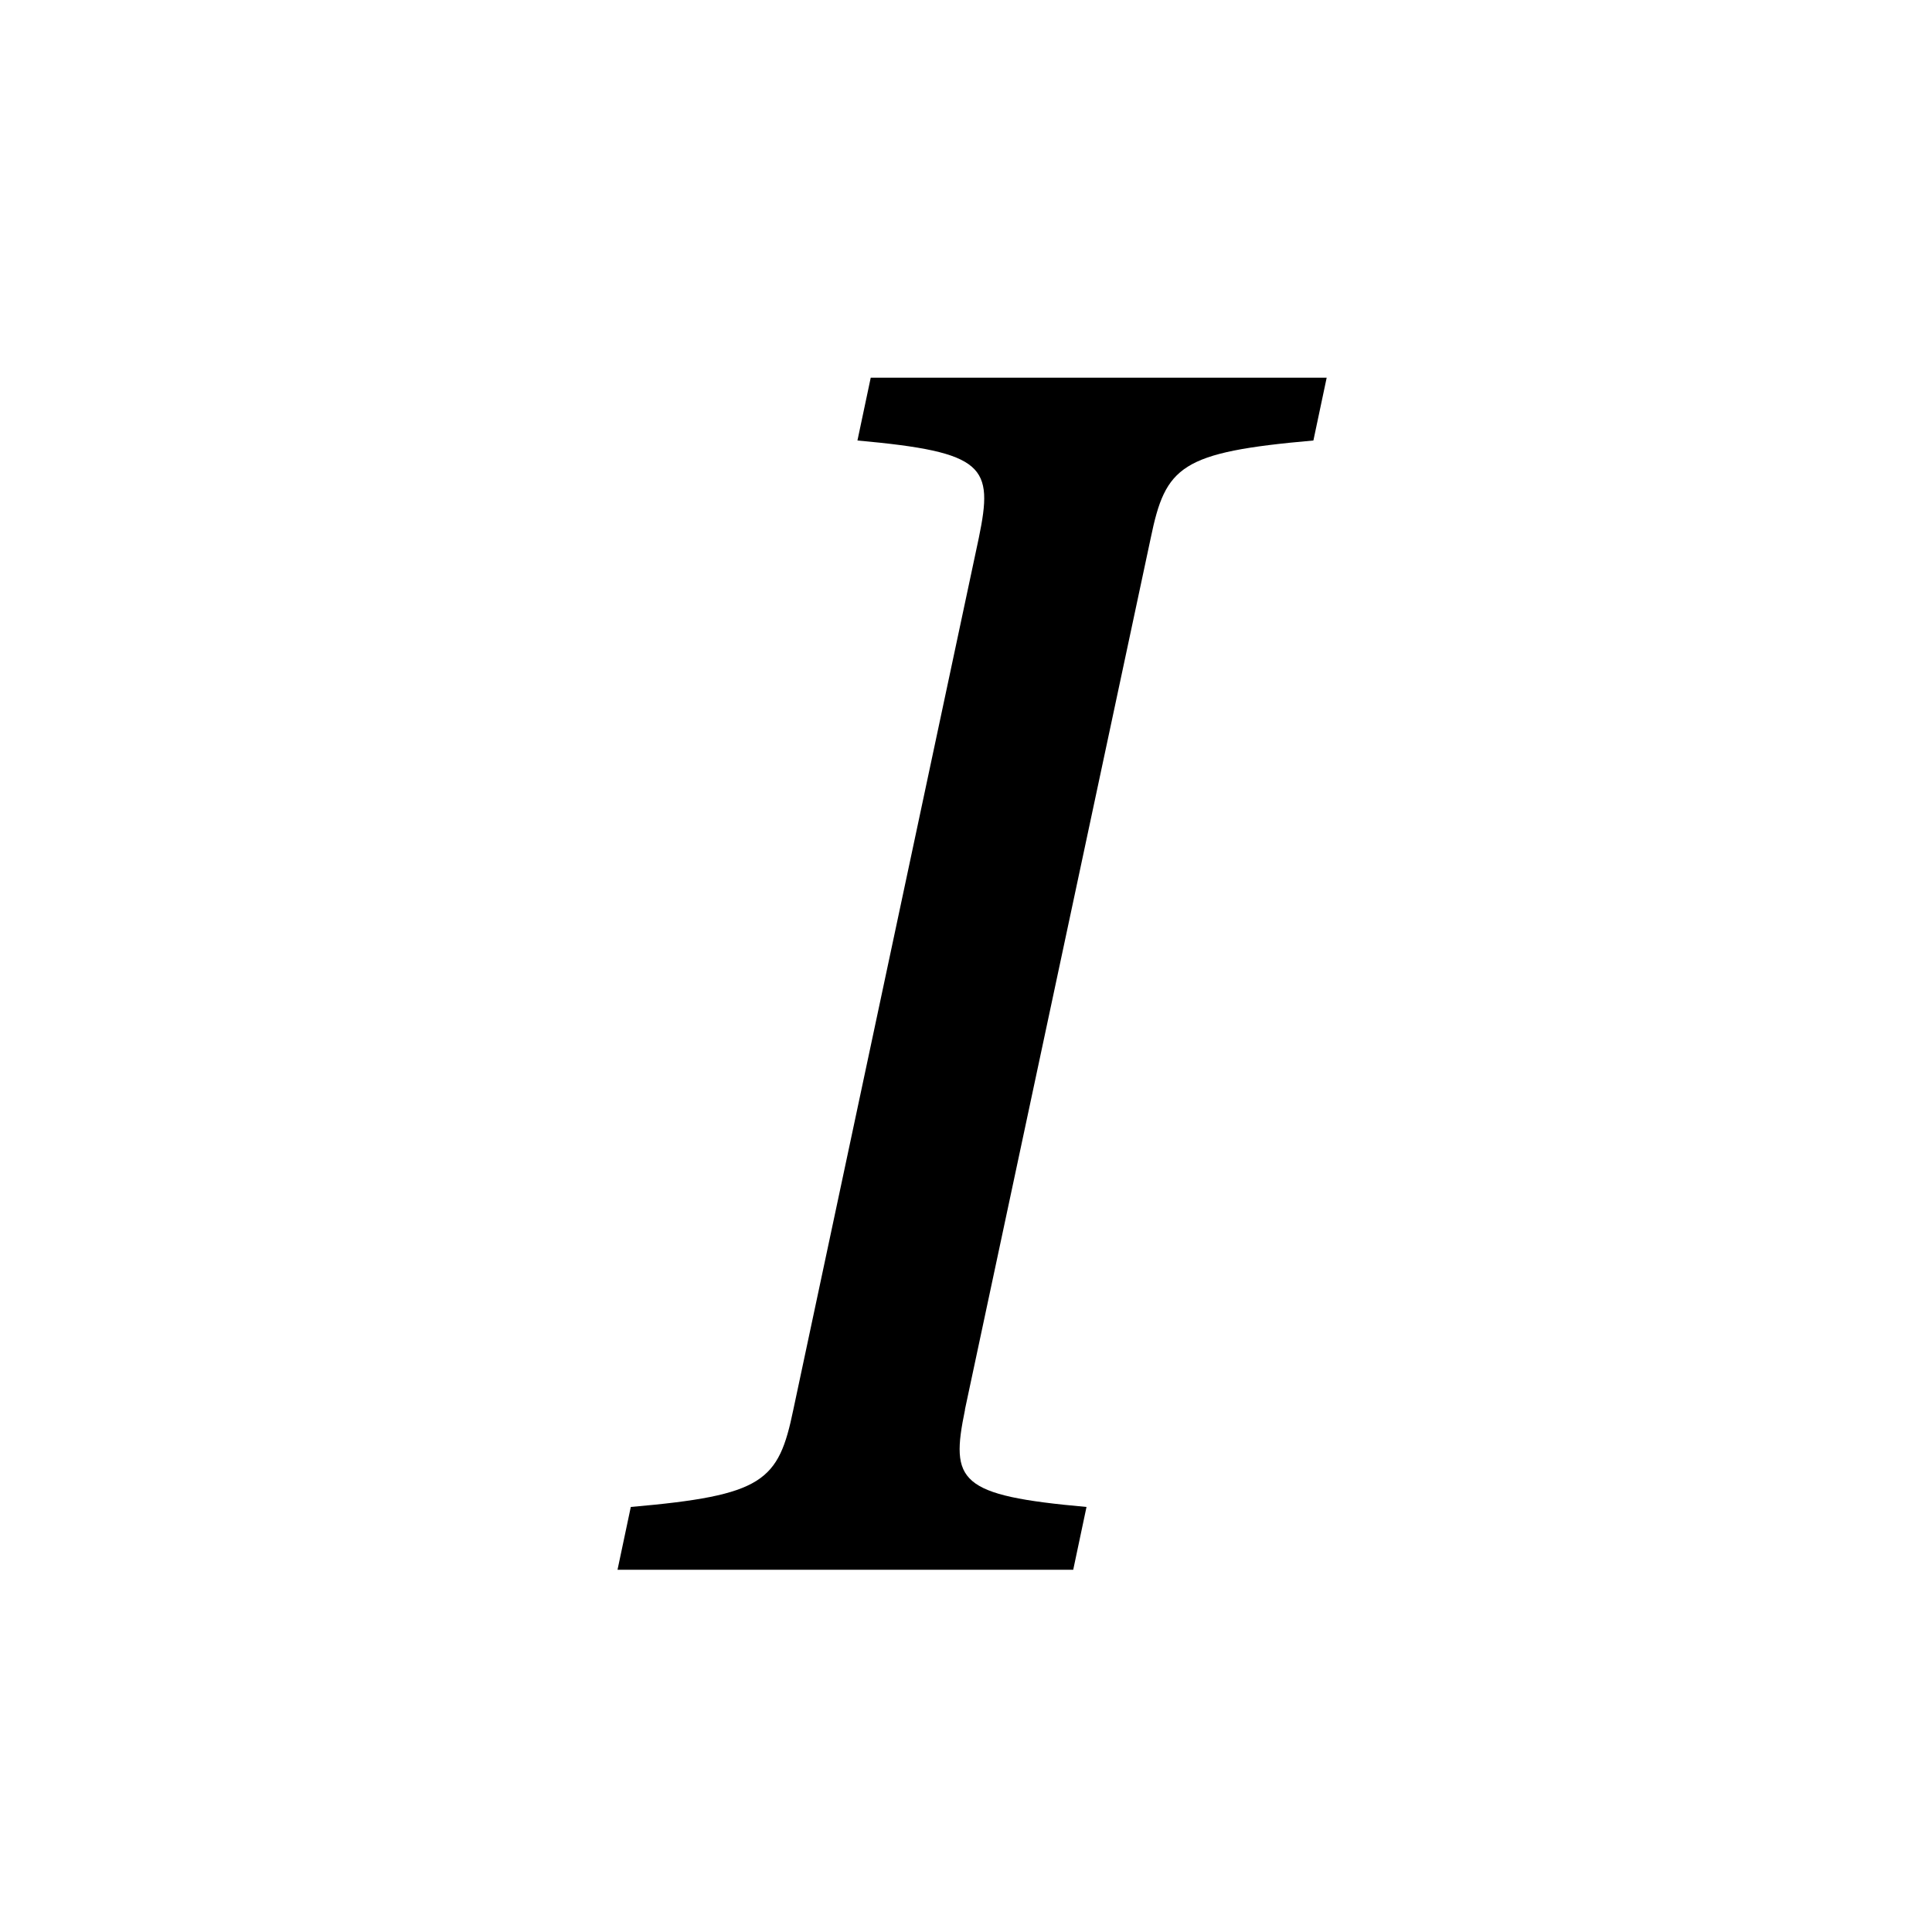
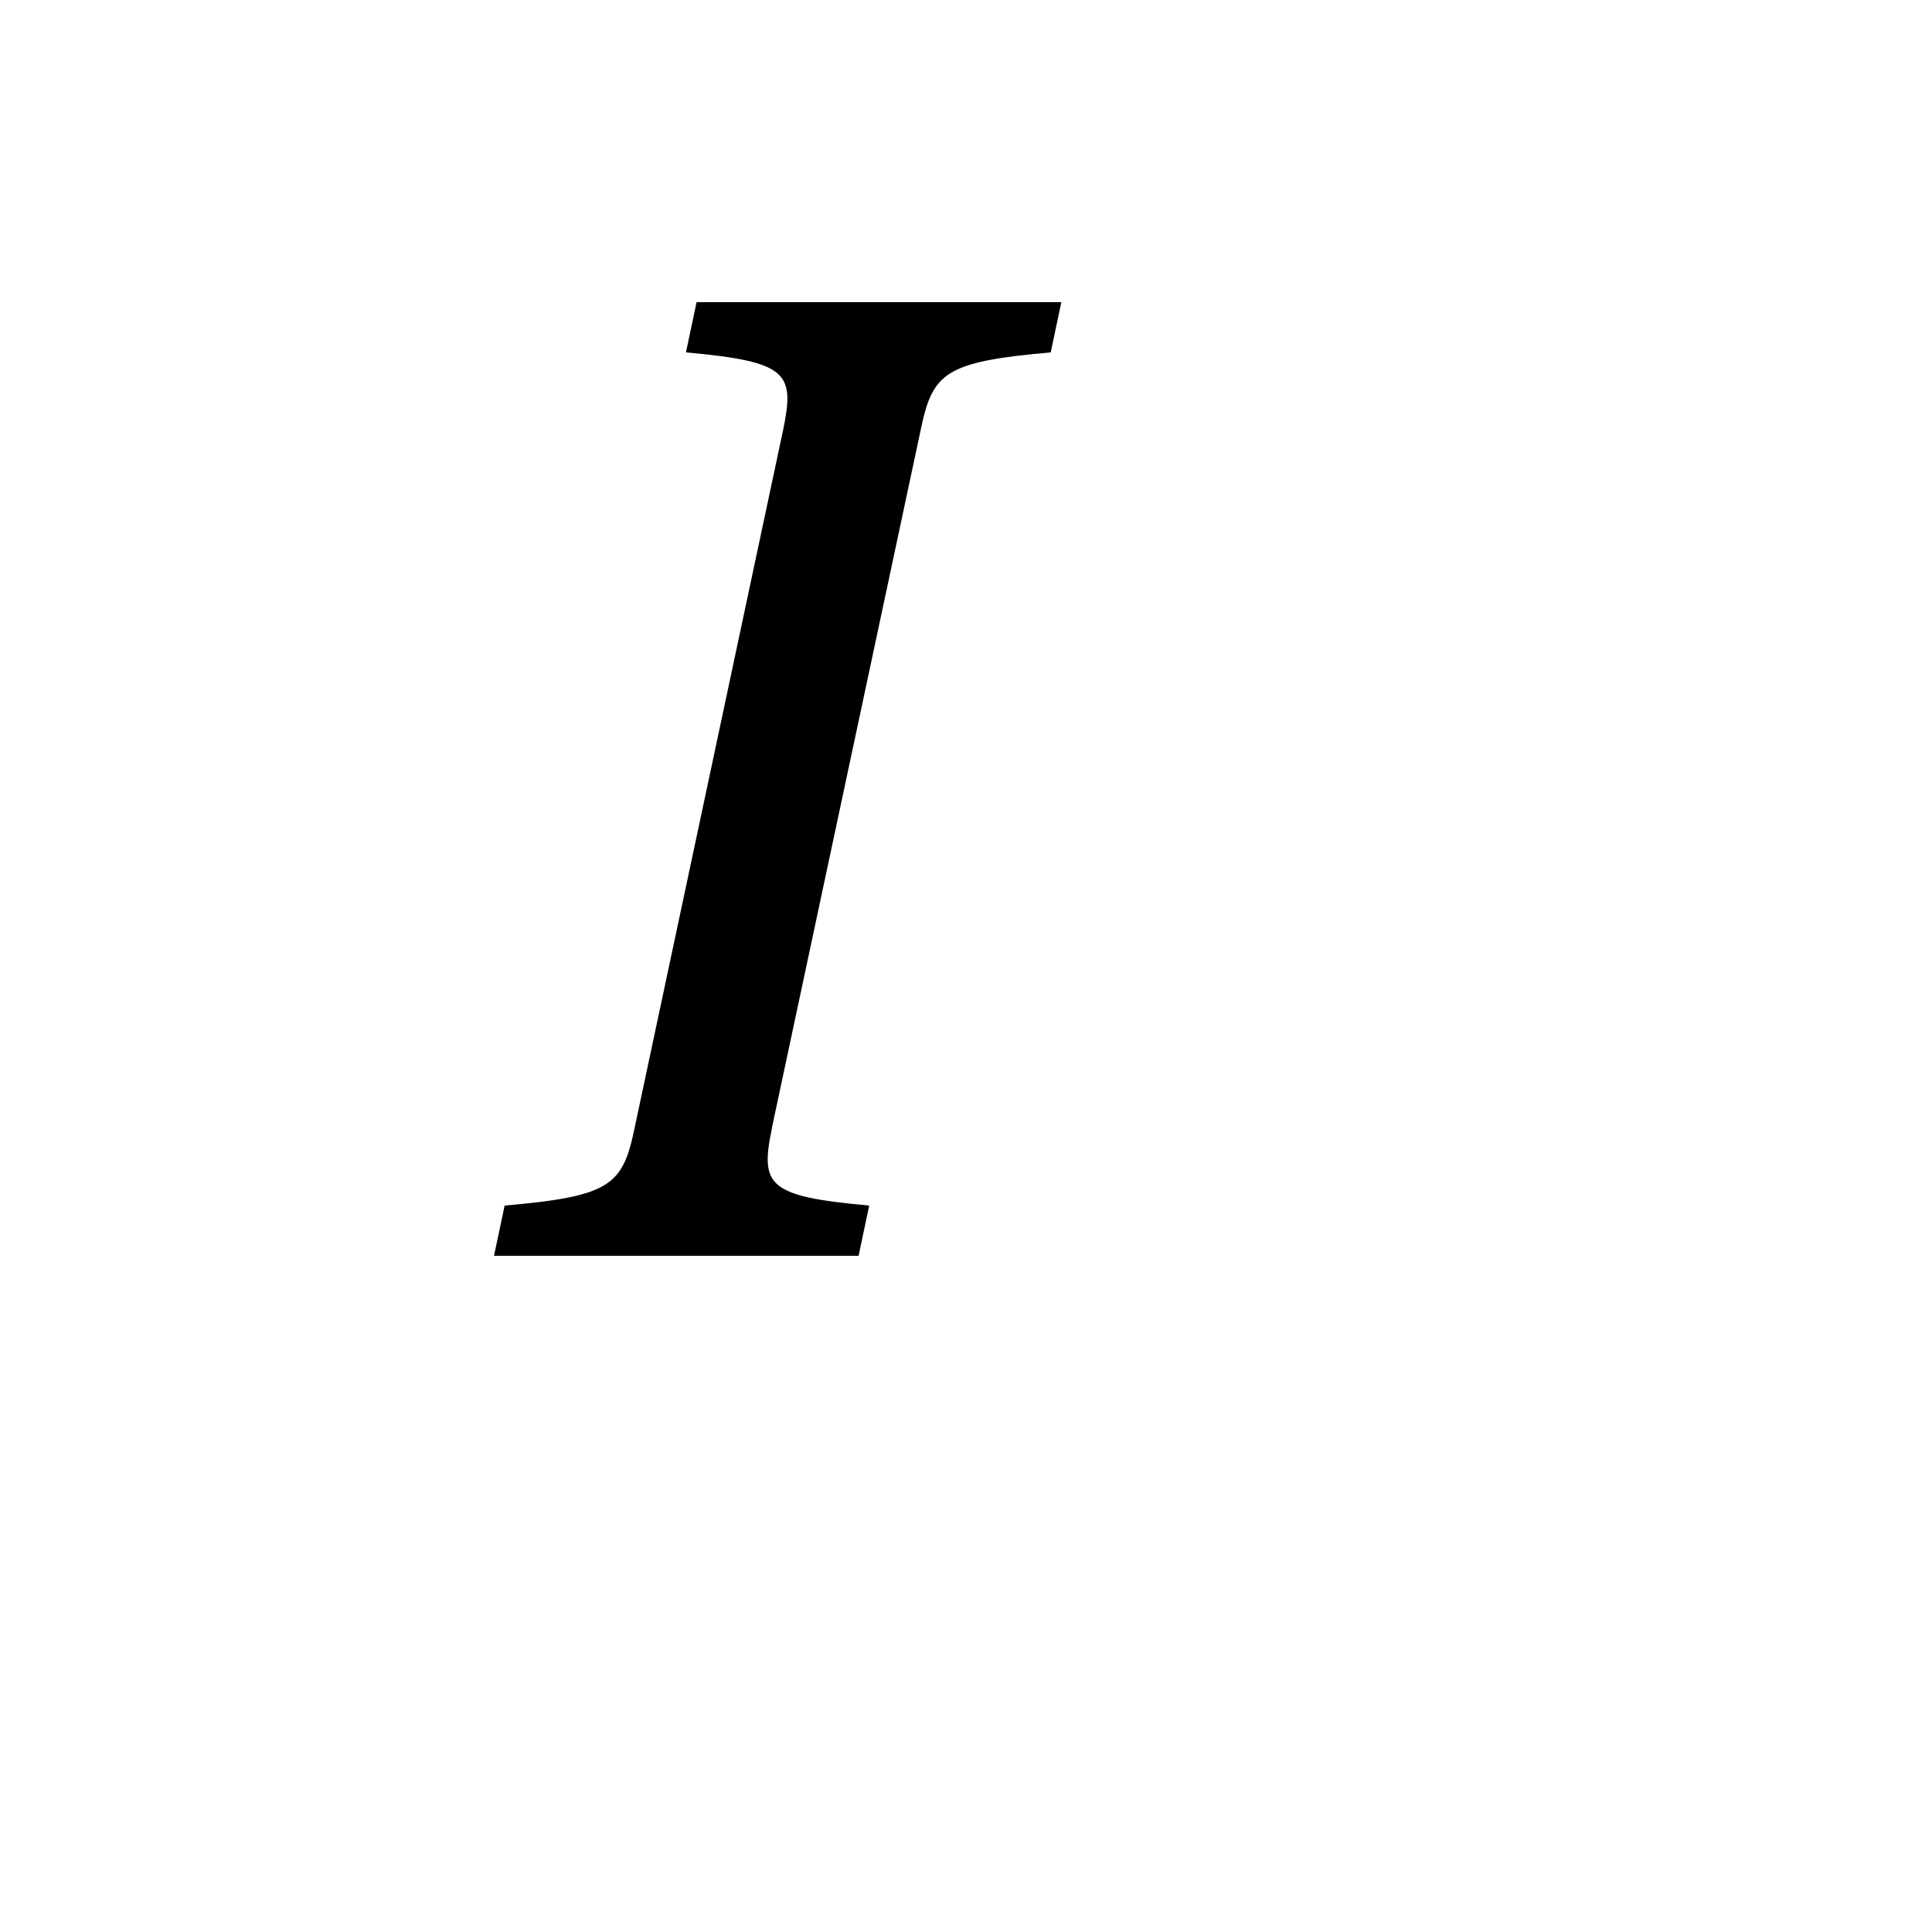
- <svg xmlns="http://www.w3.org/2000/svg" width="16" height="16" fill="currentColor" class="bi bi-type-italic">
+ <svg xmlns="http://www.w3.org/2000/svg" viewBox="0 0 20 20" fill="currentColor" class="bi bi-type-italic">
  <path d="M7.991 11.674 9.53 4.455c.123-.595.246-.71 1.347-.807l.11-.52H7.211l-.11.52c1.06.096 1.128.212 1.005.807L6.57 11.674c-.123.595-.246.71-1.346.806l-.11.52h3.774l.11-.52c-1.06-.095-1.129-.211-1.006-.806z" />
</svg>
